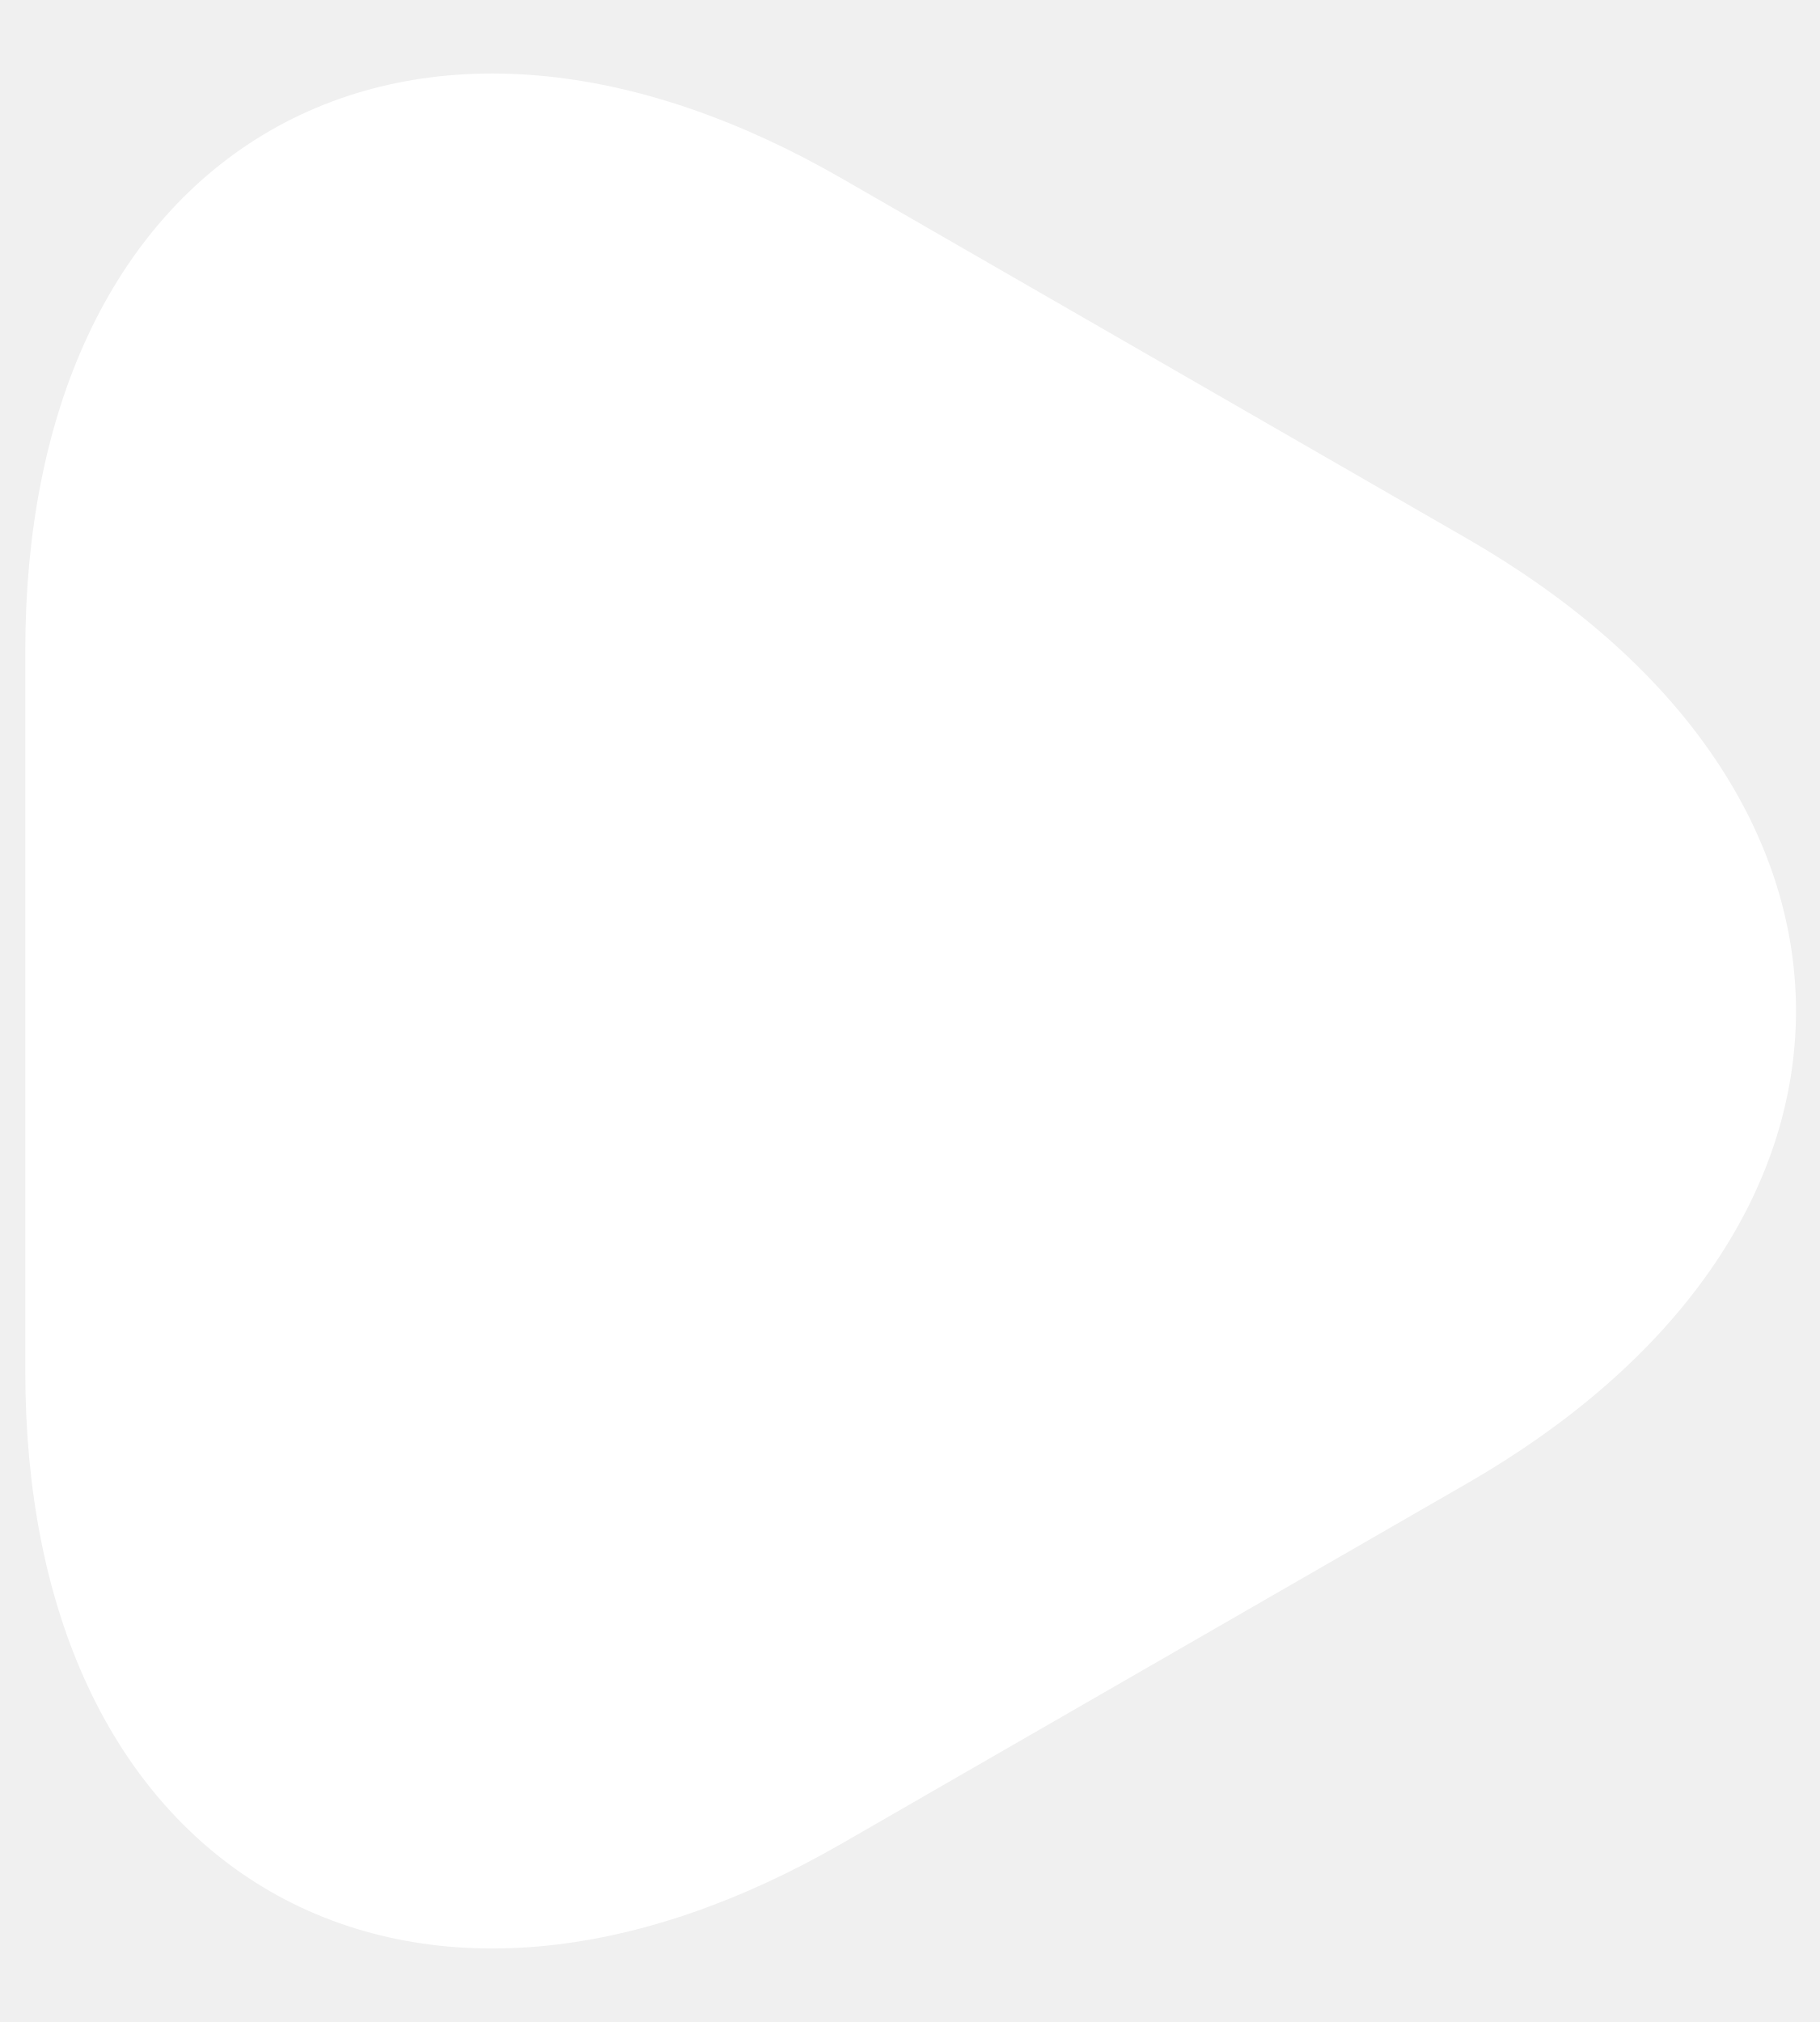
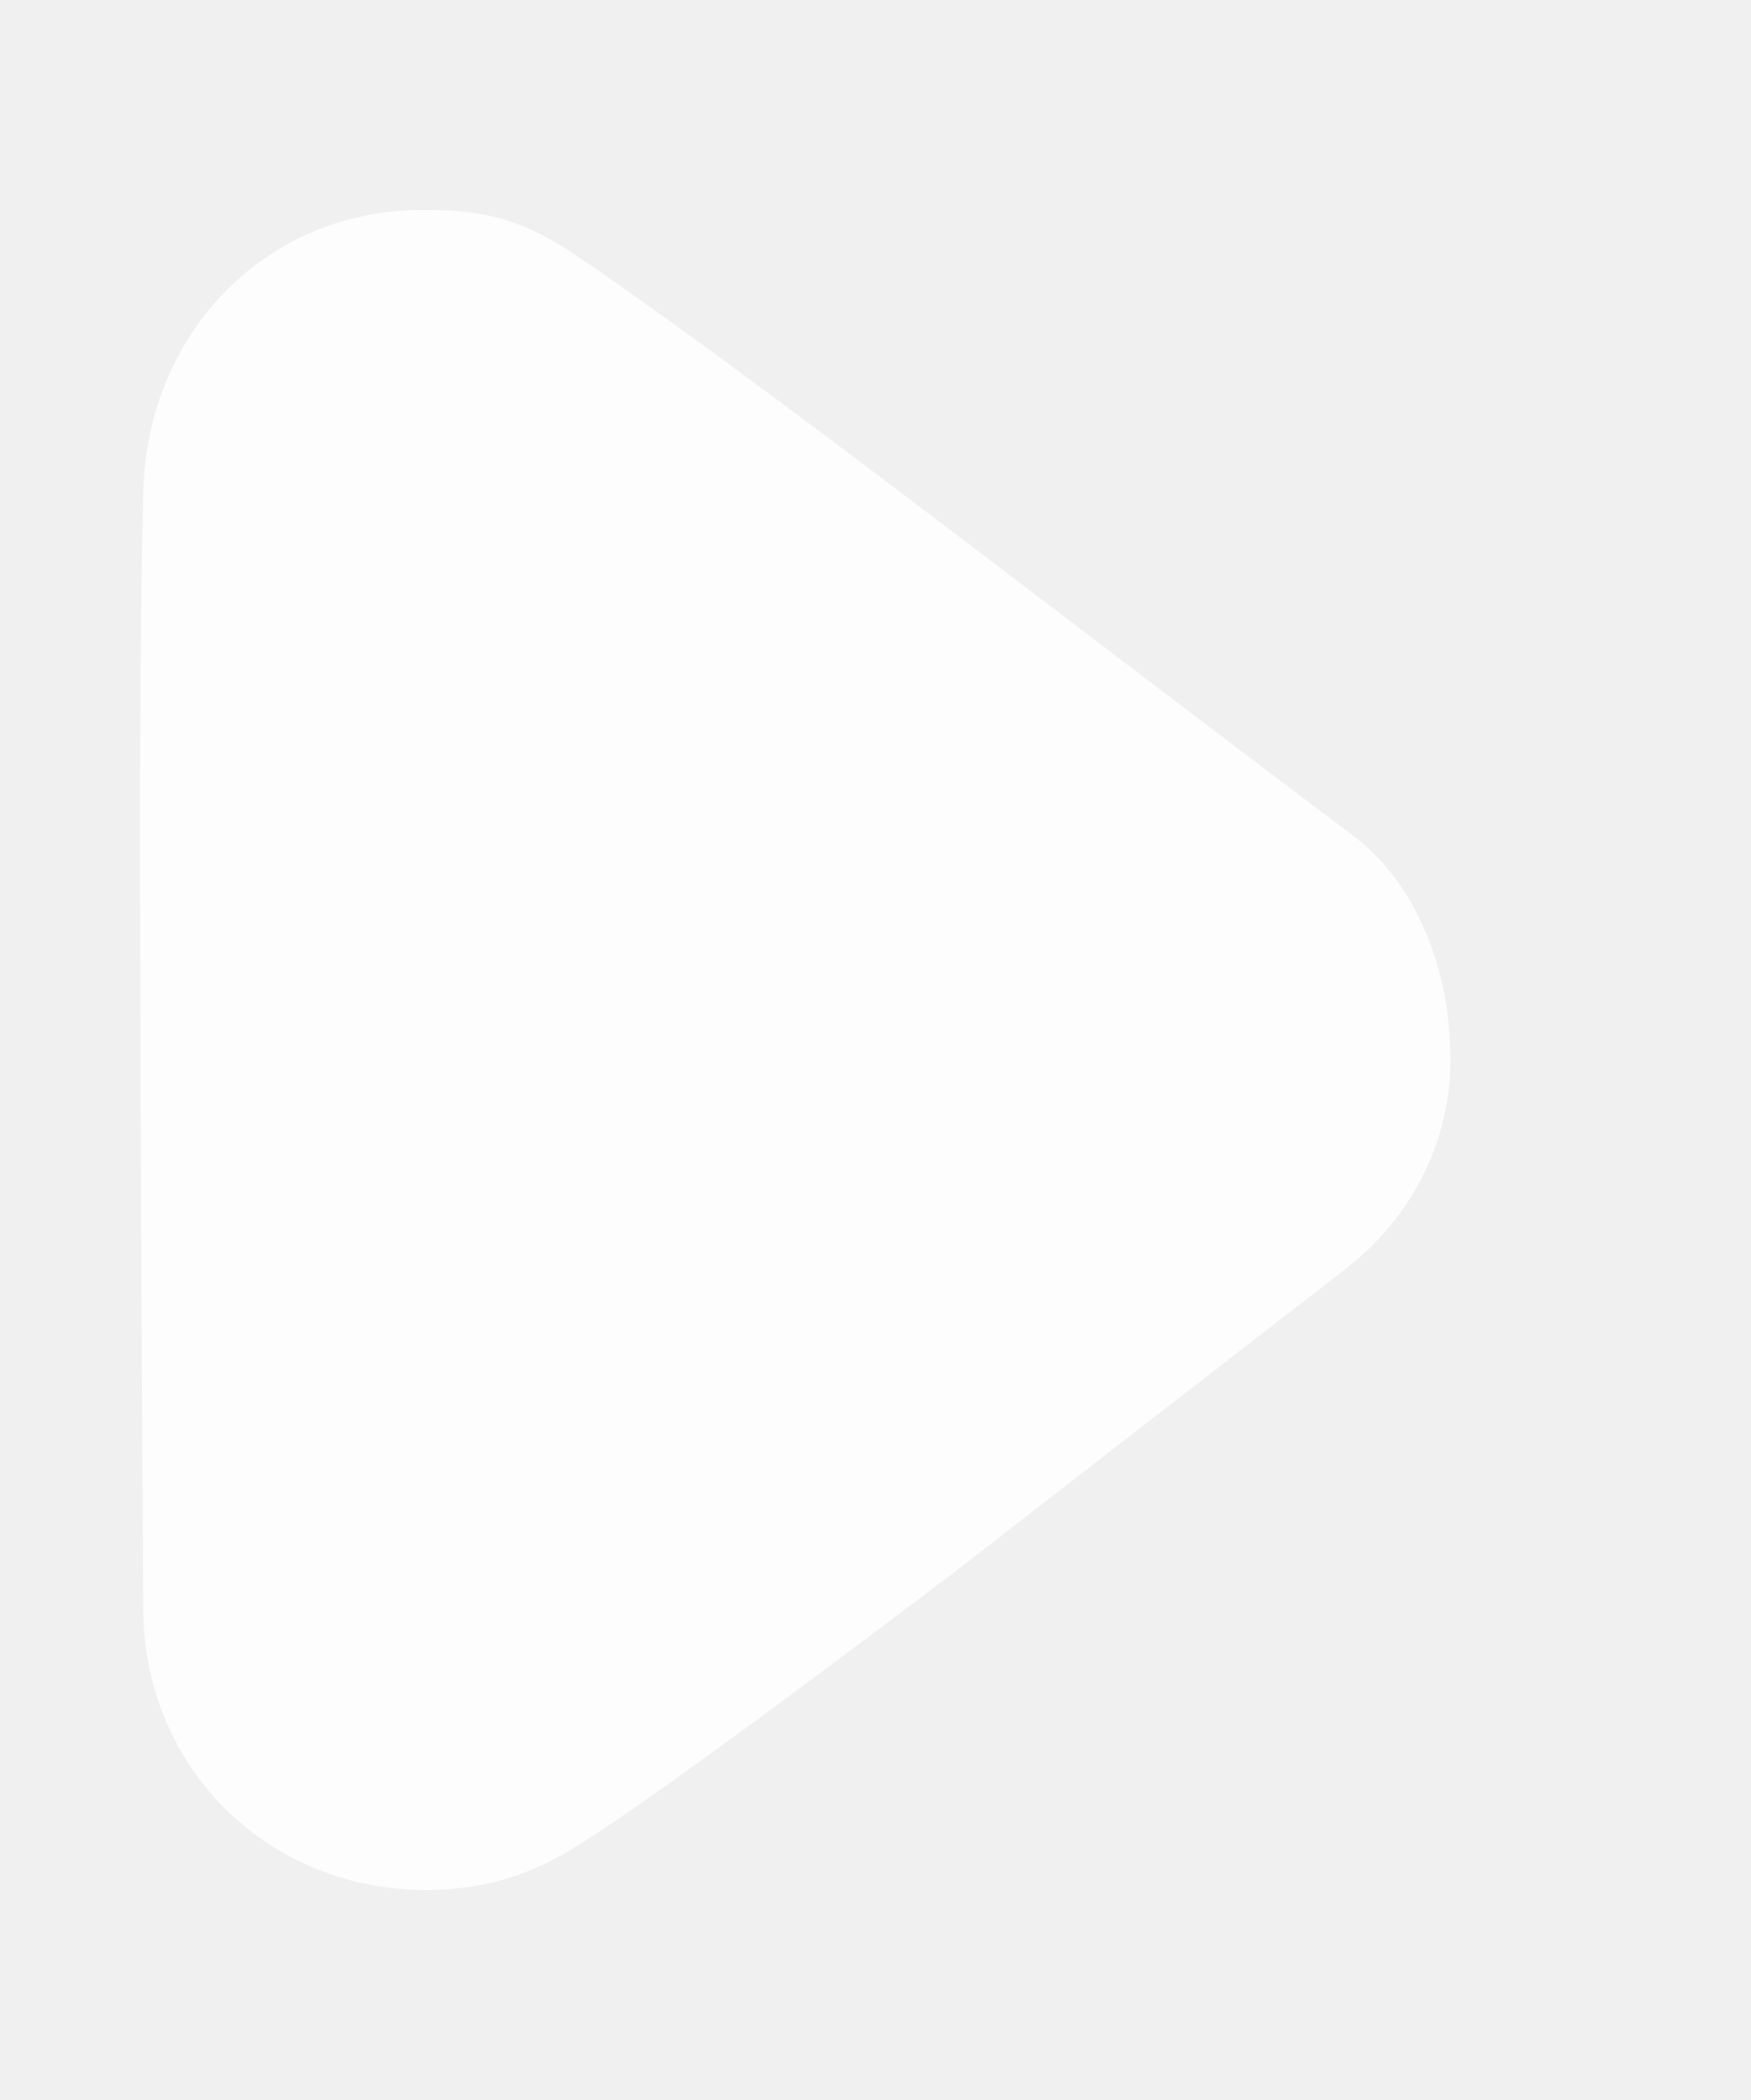
- <svg xmlns="http://www.w3.org/2000/svg" width="18" height="20" viewBox="0 0 18 20" fill="none">
-   <path d="M1 10V6.44C1 2.02 4.13 0.21 7.96 2.42L11.05 4.2L14.14 5.98C17.97 8.19 17.97 11.81 14.14 14.02L11.05 15.8L7.96 17.58C4.13 19.79 1 17.98 1 13.56V10Z" fill="white" stroke="white" stroke-width="1.5" stroke-miterlimit="10" stroke-linecap="round" stroke-linejoin="round" />
+ <svg xmlns="http://www.w3.org/2000/svg" width="5" height="6" viewBox="0 0 5 6" fill="none">
+   <path d="M1.217 0.6C0.77 0.594 0.42 0.942 0.409 1.408C0.4 1.78 0.399 2.274 0.401 2.883C0.401 3.235 0.409 4.545 0.409 4.6C0.413 5.056 0.769 5.4 1.217 5.4C1.348 5.4 1.487 5.373 1.634 5.283C1.8 5.182 2.177 4.908 2.726 4.492C2.747 4.475 3.792 3.665 3.834 3.633C4.071 3.453 4.155 3.201 4.142 2.984C4.138 2.902 4.128 2.829 4.101 2.742C4.056 2.6 3.981 2.474 3.859 2.383C3.723 2.282 2.765 1.553 2.751 1.542C2.179 1.107 1.813 0.84 1.626 0.717C1.489 0.627 1.376 0.6 1.226 0.6C1.217 0.6 1.222 0.6 1.217 0.6Z" fill="#FDFDFD" />
</svg>
